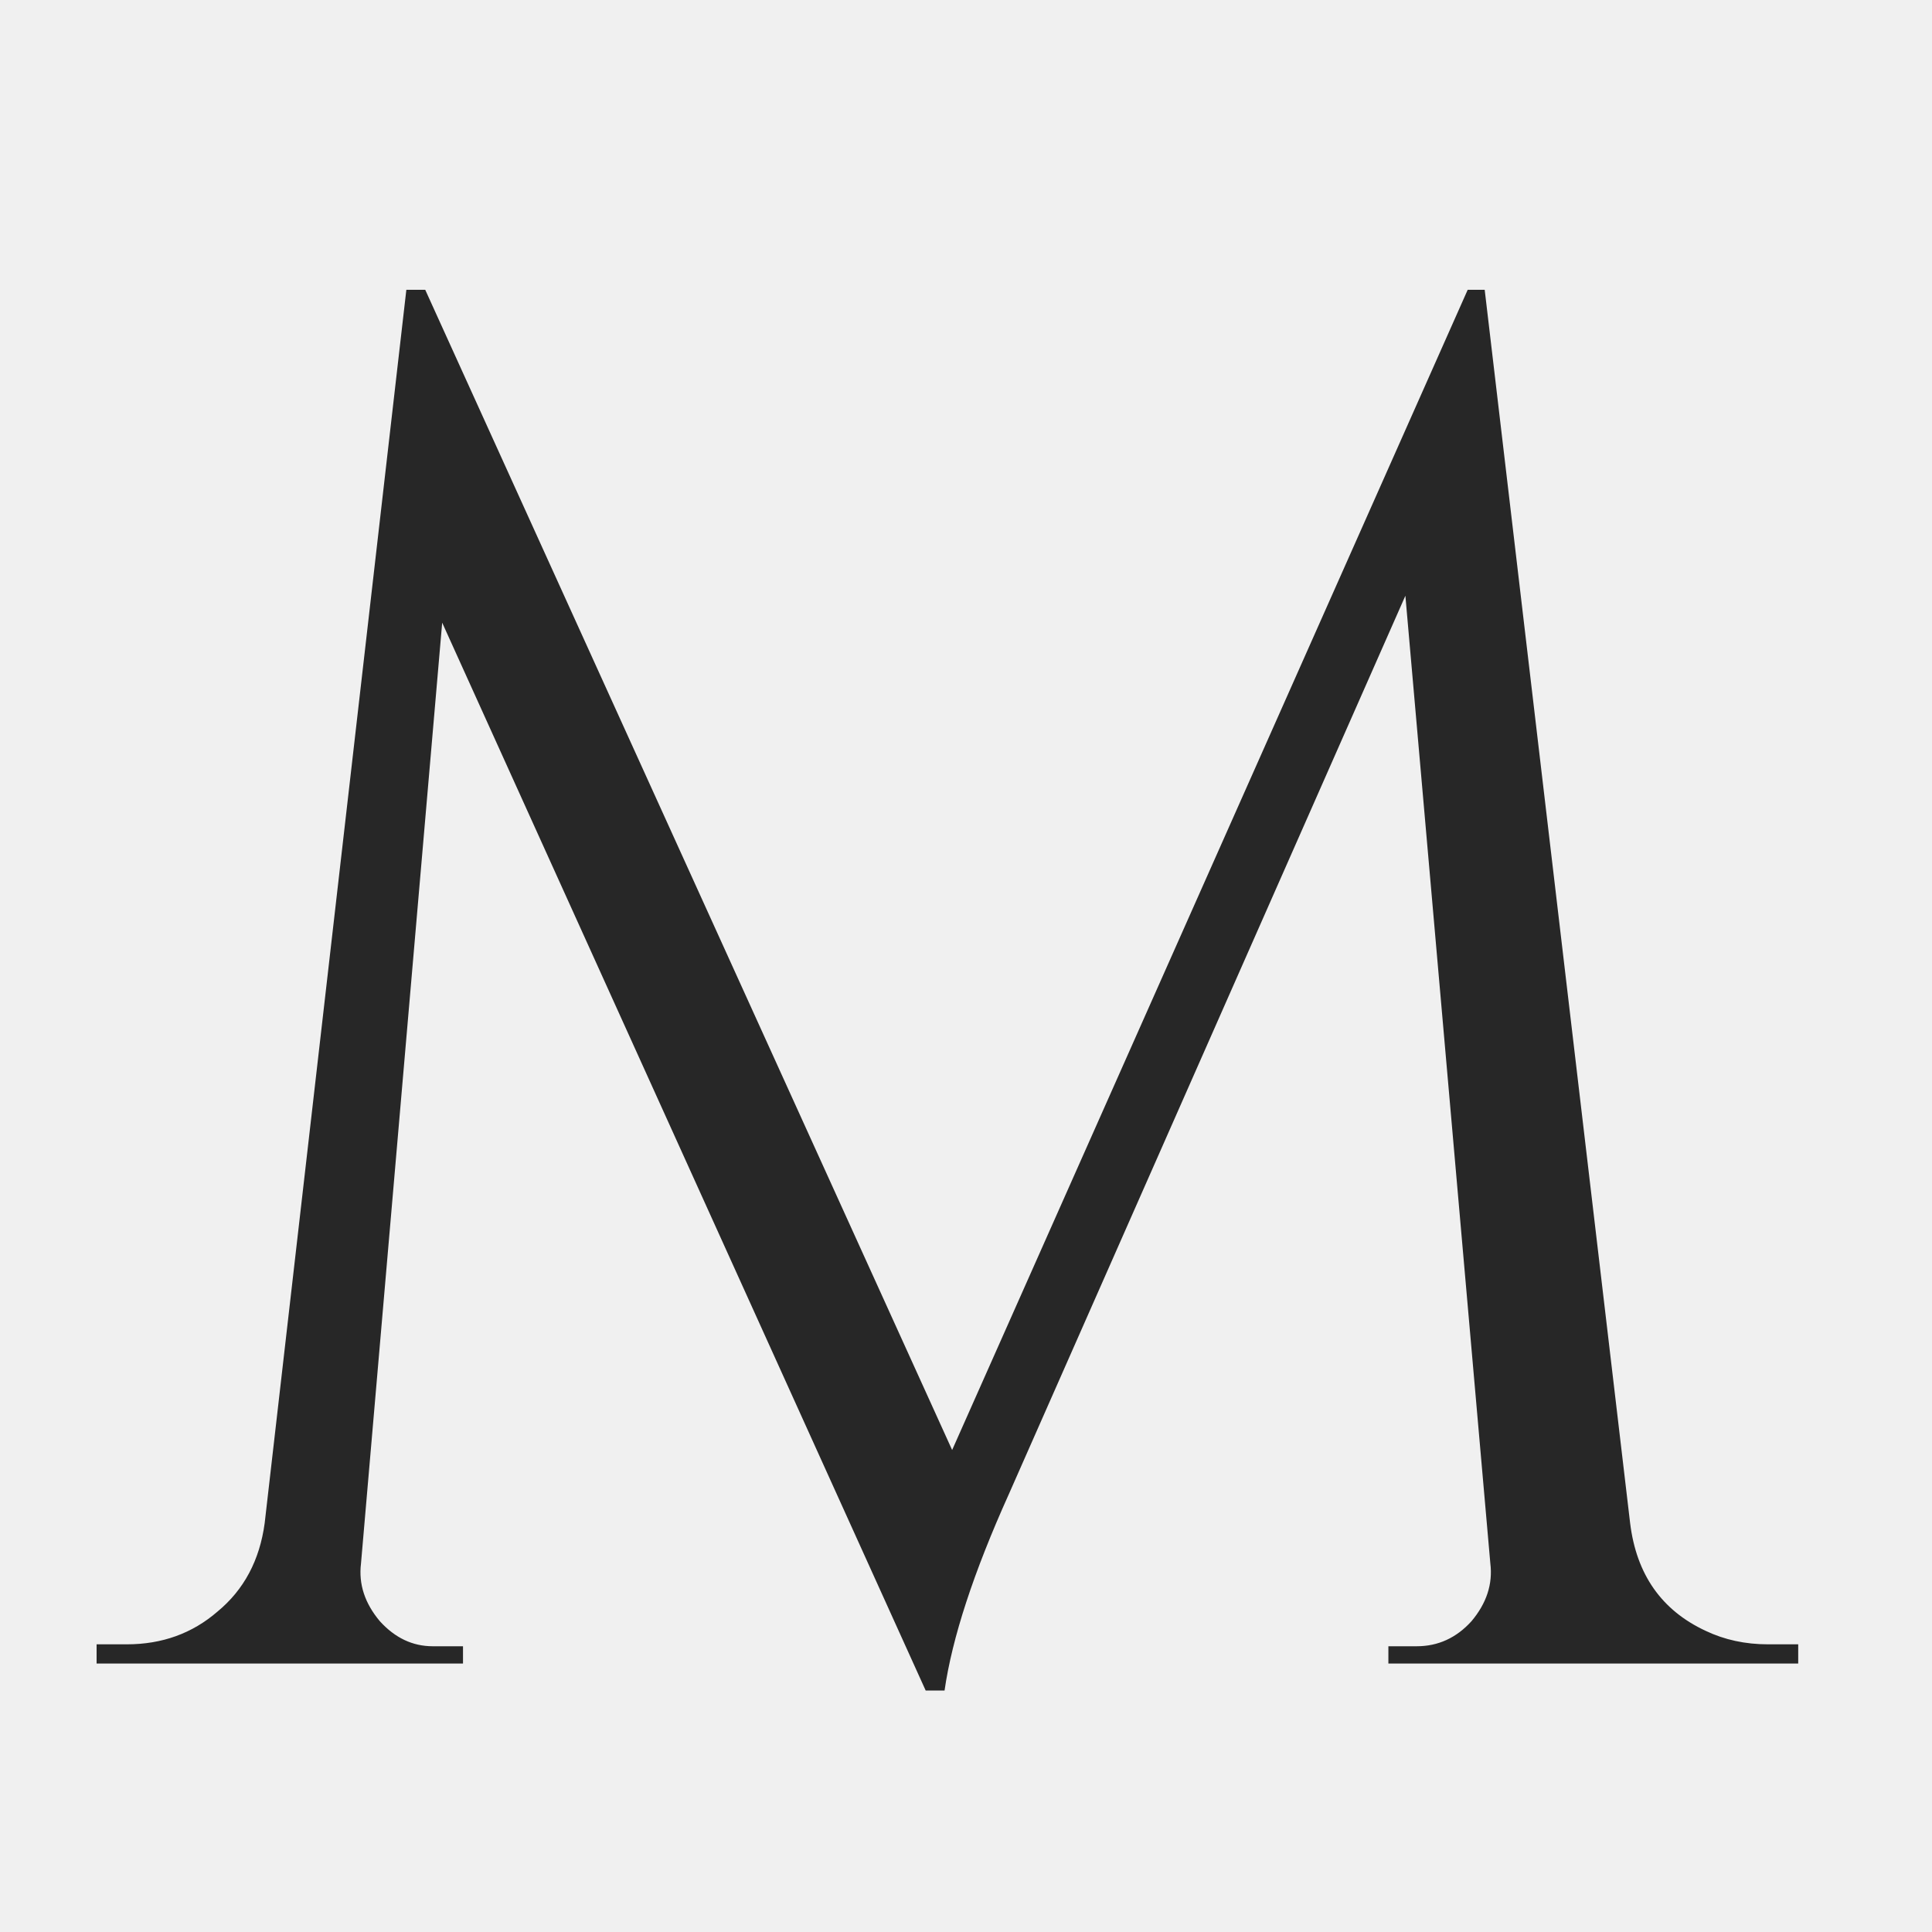
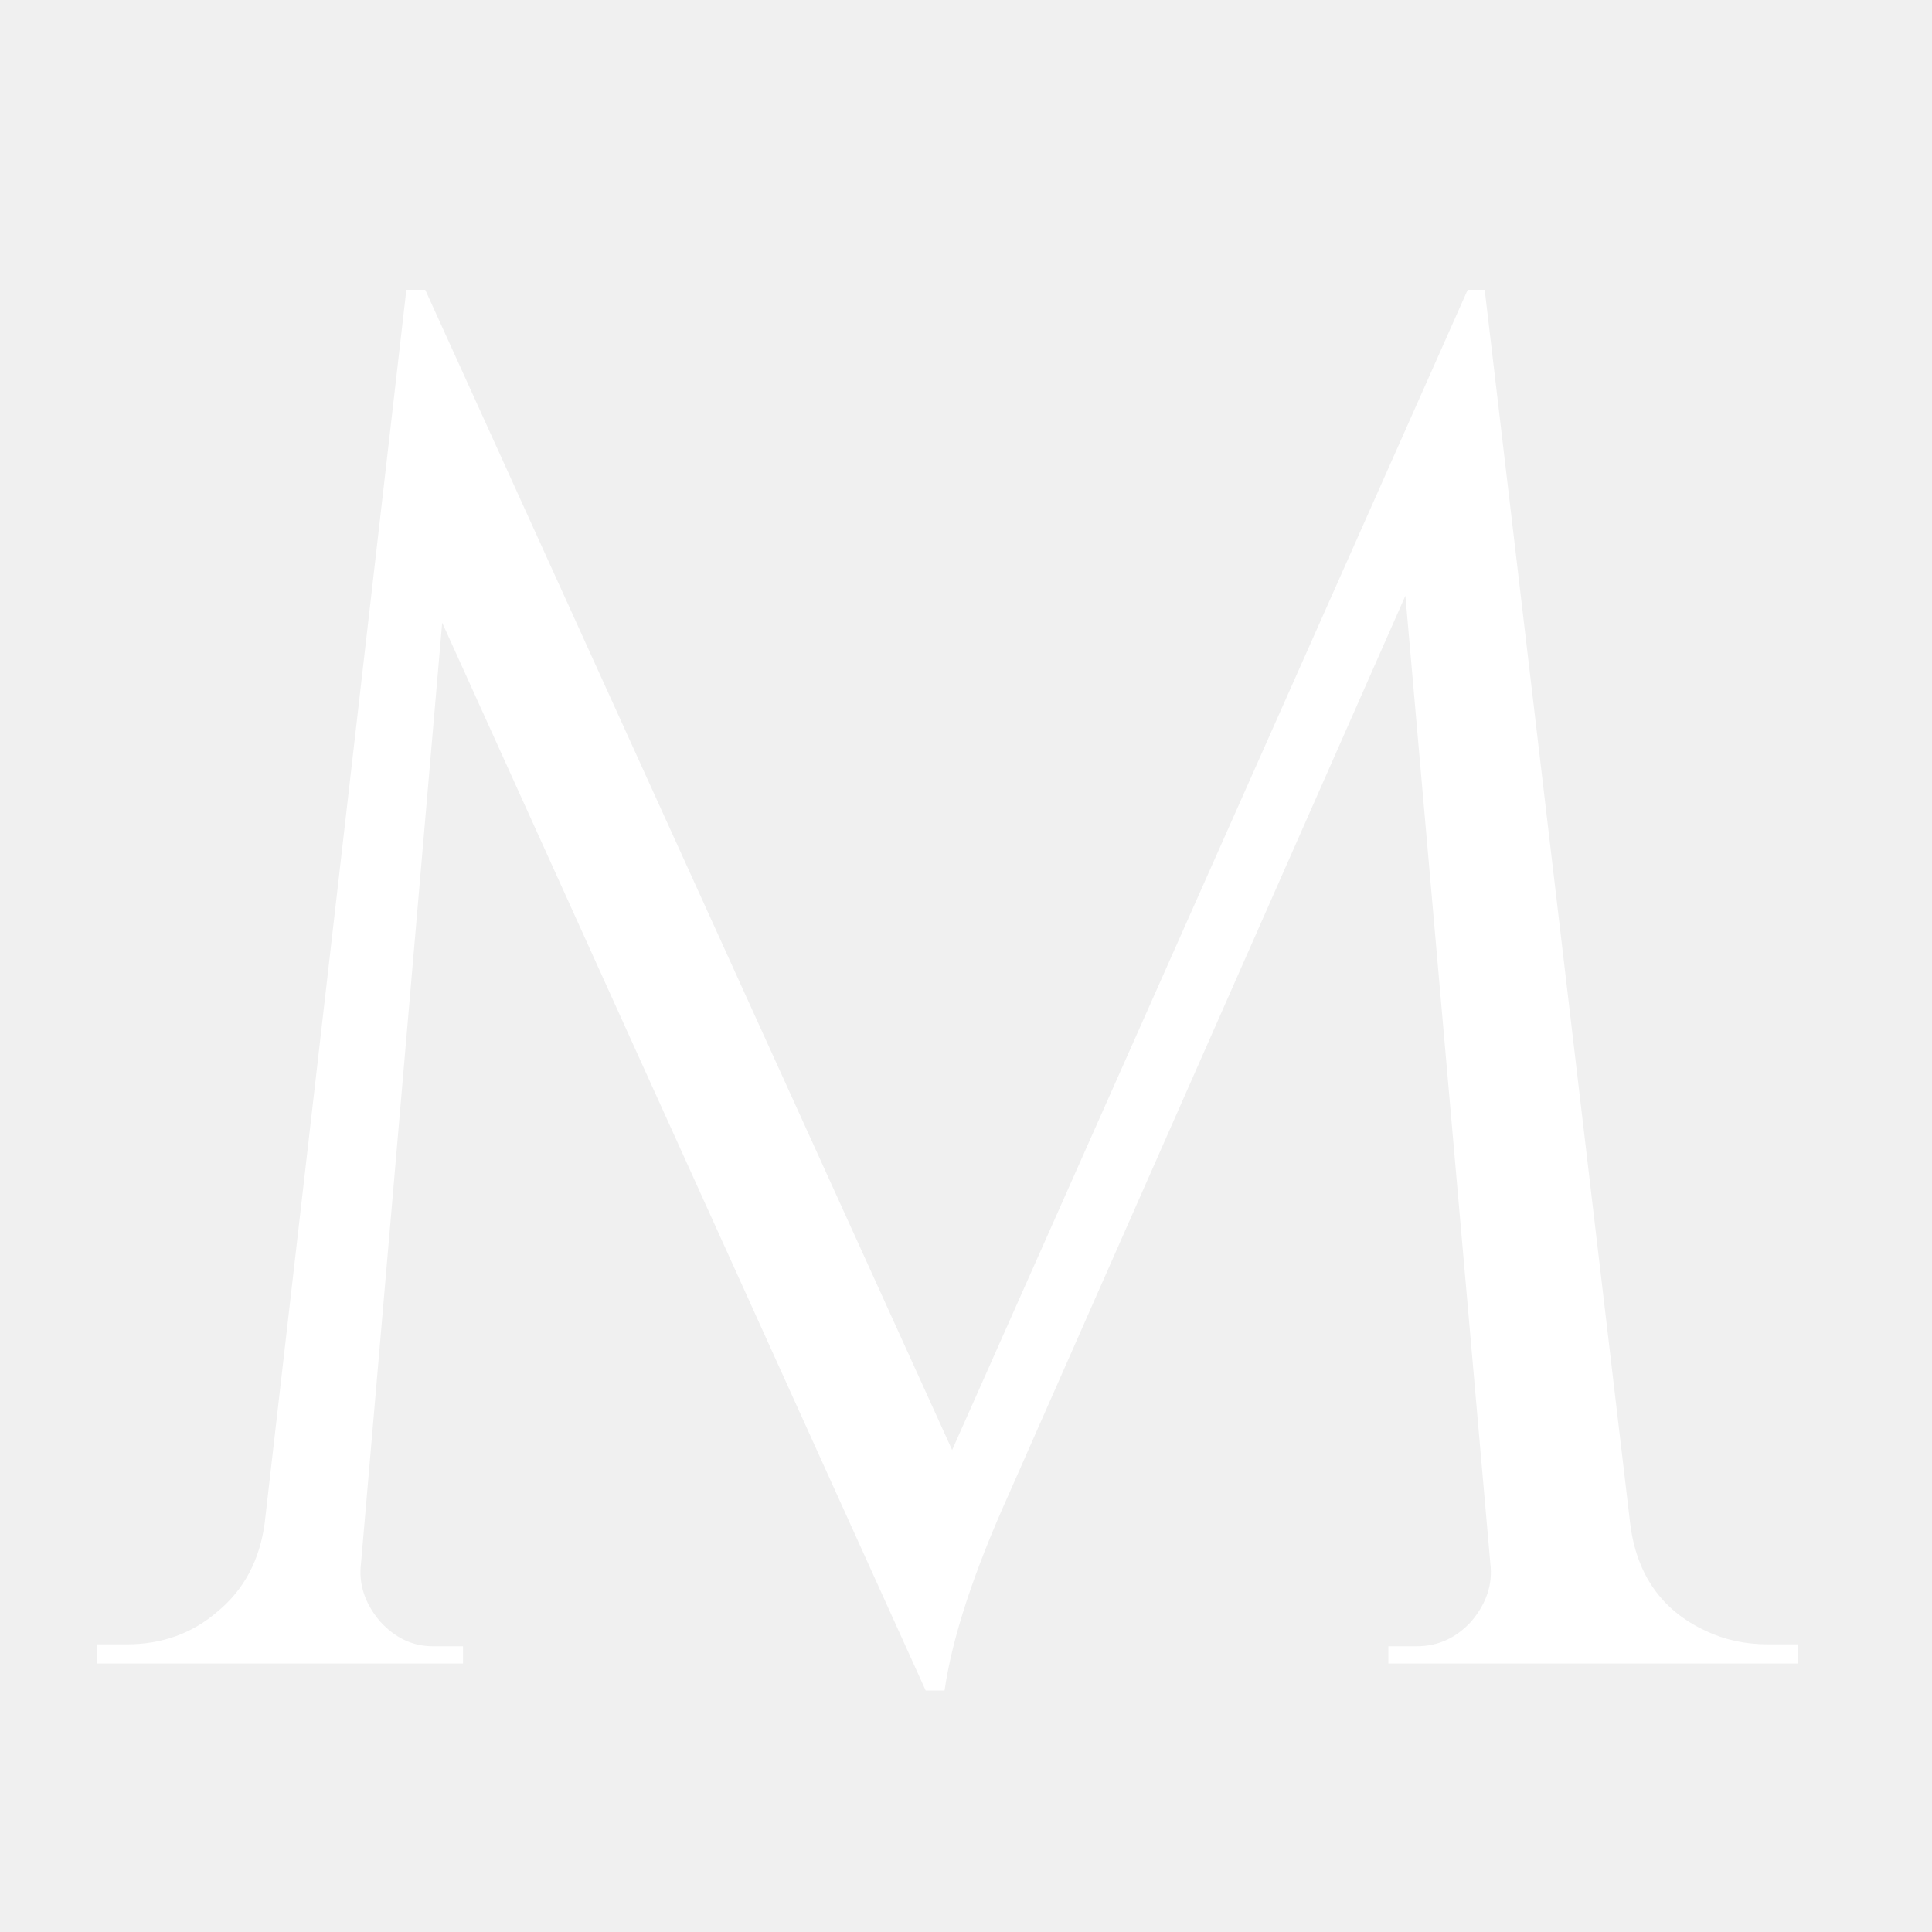
<svg xmlns="http://www.w3.org/2000/svg" width="40" height="40" viewBox="0 0 40 40" fill="none">
  <mask id="mask0_6763_13" style="mask-type:alpha" maskUnits="userSpaceOnUse" x="0" y="0" width="40" height="40">
    <rect width="40" height="40" fill="#C4C4C4" />
  </mask>
  <g mask="url(#mask0_6763_13)">
-     <path d="M36.604 34.044H37.23V34.442H28.745V34.084H29.331C29.774 34.084 30.152 33.911 30.465 33.566C30.778 33.194 30.908 32.796 30.856 32.371L29.097 12.334L20.886 30.937C20.156 32.557 19.713 33.911 19.556 35H19.165L9.155 12.892L7.474 32.371C7.422 32.796 7.552 33.194 7.865 33.566C8.178 33.911 8.543 34.084 8.96 34.084H9.586V34.442H2V34.044H2.626C3.355 34.044 3.981 33.818 4.502 33.367C5.05 32.915 5.376 32.304 5.48 31.534L8.413 6H8.804L19.713 30.021L30.387 6H30.739L33.75 31.534C33.88 32.597 34.401 33.34 35.314 33.765C35.705 33.951 36.135 34.044 36.604 34.044ZM47.118 11.577C49.125 10.515 51.328 9.984 53.726 9.984C56.151 9.984 58.366 10.515 60.373 11.577C62.381 12.613 63.971 14.086 65.144 15.999C66.343 17.911 66.942 20.075 66.942 22.492C66.942 24.908 66.343 27.073 65.144 28.985C63.971 30.897 62.381 32.384 60.373 33.446C58.366 34.482 56.307 35 54.195 35C52.084 35 50.22 34.695 48.604 34.084C46.988 33.473 45.58 32.623 44.381 31.534C43.208 30.445 42.27 29.118 41.566 27.551C40.888 25.984 40.549 24.152 40.549 22.054C40.549 19.929 41.136 17.911 42.309 15.999C43.508 14.086 45.111 12.613 47.118 11.577ZM46.375 30.658C48.356 32.756 50.807 33.805 53.726 33.805C56.646 33.805 59.096 32.756 61.077 30.658C63.058 28.533 64.049 25.811 64.049 22.492C64.049 19.172 63.058 16.463 61.077 14.365C59.096 12.241 56.646 11.179 53.726 11.179C50.807 11.179 48.356 12.241 46.375 14.365C44.42 16.463 43.443 19.172 43.443 22.492C43.443 25.811 44.42 28.533 46.375 30.658ZM78.572 11.577C80.579 10.515 82.781 9.984 85.18 9.984C87.604 9.984 89.82 10.515 91.827 11.577C93.834 12.613 95.424 14.086 96.597 15.999C97.796 17.911 98.396 20.075 98.396 22.492C98.396 24.908 97.796 27.073 96.597 28.985C95.424 30.897 93.834 32.384 91.827 33.446C89.82 34.482 87.76 35 85.649 35C83.537 35 81.674 34.695 80.057 34.084C78.441 33.473 77.034 32.623 75.834 31.534C74.662 30.445 73.723 29.118 73.019 27.551C72.341 25.984 72.002 24.152 72.002 22.054C72.002 19.929 72.589 17.911 73.762 15.999C74.961 14.086 76.564 12.613 78.572 11.577ZM77.829 30.658C79.81 32.756 82.26 33.805 85.18 33.805C88.099 33.805 90.549 32.756 92.531 30.658C94.512 28.533 95.502 25.811 95.502 22.492C95.502 19.172 94.512 16.463 92.531 14.365C90.549 12.241 88.099 11.179 85.18 11.179C82.26 11.179 79.81 12.241 77.829 14.365C75.874 16.463 74.896 19.172 74.896 22.492C74.896 25.811 75.874 28.533 77.829 30.658ZM129.736 10.94C129.162 10.94 128.667 11.139 128.25 11.537C127.833 11.909 127.611 12.374 127.585 12.931V29.901C127.585 31.441 127.677 32.902 127.859 34.283L127.937 35H127.585L107.253 15.361V31.973C107.253 32.557 107.462 33.048 107.879 33.446C108.296 33.845 108.804 34.044 109.404 34.044H110.068V34.442H102.678V34.044H103.343C103.942 34.044 104.451 33.845 104.868 33.446C105.285 33.048 105.493 32.557 105.493 31.973V14.923C105.493 13.303 105.402 11.856 105.22 10.581L105.142 9.944L105.572 9.984L125.865 29.463V12.931C125.813 12.374 125.578 11.909 125.161 11.537C124.744 11.139 124.249 10.94 123.675 10.94H123.011V10.541H130.401V10.94H129.736ZM154.303 7.793H151.8V31.534C151.8 32.225 152.035 32.822 152.504 33.327C152.999 33.805 153.599 34.044 154.303 34.044H154.772L154.811 34.442H146.248V34.044H146.756C147.434 34.044 148.007 33.805 148.477 33.327C148.972 32.849 149.232 32.265 149.259 31.574V9.466C149.232 8.775 148.972 8.191 148.477 7.713C148.007 7.208 147.434 6.956 146.756 6.956H146.248V6.558H156.805C159.177 6.558 161.041 7.235 162.396 8.589C163.752 9.917 164.43 11.657 164.43 13.808C164.43 15.932 163.778 17.778 162.475 19.345C161.197 20.885 159.633 21.655 157.782 21.655C158.173 21.841 158.63 22.213 159.151 22.771C159.698 23.302 160.181 23.859 160.598 24.444C162.84 27.71 164.299 29.729 164.977 30.499C165.655 31.242 166.137 31.76 166.424 32.052C166.71 32.318 167.023 32.583 167.362 32.849C167.701 33.114 168.04 33.327 168.379 33.486C169.135 33.858 169.943 34.044 170.803 34.044V34.442H168.652C167.532 34.442 166.489 34.243 165.524 33.845C164.56 33.42 163.83 32.995 163.335 32.57C162.866 32.119 162.449 31.694 162.084 31.295C161.745 30.87 160.78 29.489 159.19 27.152C157.6 24.816 156.675 23.488 156.414 23.169C156.153 22.824 155.88 22.492 155.593 22.173C154.759 21.27 153.925 20.819 153.09 20.819V20.42C153.299 20.447 153.573 20.46 153.912 20.46C154.25 20.46 154.667 20.447 155.163 20.42C158.395 20.341 160.428 18.96 161.262 16.277C161.419 15.746 161.497 15.255 161.497 14.804C161.497 14.325 161.497 14.02 161.497 13.887C161.445 12.108 160.989 10.674 160.129 9.585C159.268 8.496 158.108 7.912 156.649 7.832C156.023 7.806 155.241 7.793 154.303 7.793ZM173.051 34.044C173.755 34.044 174.367 33.831 174.889 33.407C175.41 32.982 175.671 32.477 175.671 31.893V13.091C175.671 12.506 175.41 12.002 174.889 11.577C174.367 11.152 173.742 10.94 173.012 10.94H172.503V10.541H181.34V10.94H180.832C180.128 10.94 179.515 11.139 178.994 11.537C178.499 11.935 178.225 12.427 178.173 13.011V31.933C178.199 32.517 178.473 33.022 178.994 33.446C179.515 33.845 180.128 34.044 180.832 34.044H181.34L181.379 34.442H172.503V34.044H173.051ZM210.819 10.94H210.506C209.933 10.94 209.373 11.139 208.825 11.537C208.278 11.909 207.809 12.48 207.418 13.25C201.735 25.679 198.776 32.185 198.542 32.769C198.099 33.885 197.864 34.628 197.838 35H197.486L187.828 13.29C187.072 11.723 186.069 10.94 184.817 10.94H184.505V10.541H192.52V10.94H192.207C191.712 10.94 191.334 11.126 191.073 11.497C190.839 11.842 190.722 12.161 190.722 12.453C190.722 12.745 190.761 13.051 190.839 13.37L197.838 30.738L205.032 13.449C205.163 13.104 205.228 12.785 205.228 12.493C205.228 12.174 205.098 11.842 204.837 11.497C204.576 11.126 204.185 10.94 203.664 10.94H203.39V10.541H210.819V10.94ZM214.459 34.044C215.085 34.044 215.606 33.845 216.023 33.446C216.467 33.022 216.701 32.517 216.727 31.933V13.011C216.727 12.427 216.506 11.935 216.063 11.537C215.619 11.139 215.085 10.94 214.459 10.94H213.912V10.541H225.329C226.398 10.541 227.337 10.461 228.145 10.302C228.953 10.143 229.474 10.01 229.709 9.904V14.445L229.279 14.405V13.808C229.279 13.25 229.096 12.772 228.731 12.374C228.366 11.975 227.897 11.776 227.324 11.776H219.191V21.894H225.877C226.398 21.894 226.789 21.735 227.05 21.416C227.337 21.098 227.48 20.699 227.48 20.221V19.703H227.91V25.28H227.48V24.762C227.48 24.019 227.206 23.514 226.659 23.249C226.45 23.169 226.229 23.116 225.994 23.089H219.191V33.207H225.329C226.529 33.207 227.532 32.995 228.34 32.57C229.174 32.145 229.8 31.641 230.217 31.056C230.66 30.472 231.103 29.702 231.546 28.746H231.937L229.787 34.442H213.912V34.044H214.459ZM243.36 11.776H241.287V31.893C241.313 32.716 241.678 33.34 242.382 33.765C242.721 33.951 243.099 34.044 243.516 34.044H244.024L244.064 34.442H236.048V34.044H236.595C237.195 34.044 237.703 33.845 238.12 33.446C238.563 33.022 238.785 32.517 238.785 31.933V13.011C238.785 12.427 238.563 11.935 238.12 11.537C237.703 11.139 237.195 10.94 236.595 10.94H236.048V10.541H245.862C248.312 10.541 250.241 11.112 251.649 12.254C253.083 13.396 253.8 14.896 253.8 16.756C253.8 18.614 253.226 20.168 252.079 21.416C250.932 22.664 249.472 23.381 247.7 23.567C248.534 23.939 249.538 24.975 250.711 26.674C250.685 26.674 251.128 27.259 252.04 28.427C252.979 29.596 253.721 30.512 254.269 31.176C254.842 31.813 255.312 32.304 255.676 32.65C256.641 33.579 257.749 34.044 259 34.044V34.442H257.788C255.729 34.442 254.112 34.031 252.939 33.207C252.053 32.597 251.245 31.84 250.515 30.937C250.359 30.724 249.694 29.795 248.521 28.148C247.374 26.475 246.762 25.586 246.683 25.479C245.276 23.7 243.959 22.81 242.734 22.81V22.412C245.784 22.412 247.622 22.253 248.247 21.934C249.108 21.483 249.694 21.005 250.007 20.5C250.659 19.438 250.984 18.269 250.984 16.994C250.984 15.374 250.515 14.126 249.577 13.25C248.638 12.374 247.374 11.896 245.784 11.816C245.08 11.789 244.272 11.776 243.36 11.776Z" fill="#272727" />
+     <path d="M36.604 34.044H37.23V34.442H28.745V34.084H29.331C29.774 34.084 30.152 33.911 30.465 33.566C30.778 33.194 30.908 32.796 30.856 32.371L29.097 12.334L20.886 30.937C20.156 32.557 19.713 33.911 19.556 35H19.165L9.155 12.892L7.474 32.371C7.422 32.796 7.552 33.194 7.865 33.566C8.178 33.911 8.543 34.084 8.96 34.084H9.586V34.442H2V34.044H2.626C3.355 34.044 3.981 33.818 4.502 33.367C5.05 32.915 5.376 32.304 5.48 31.534L8.413 6H8.804L19.713 30.021L30.387 6H30.739L33.75 31.534C33.88 32.597 34.401 33.34 35.314 33.765C35.705 33.951 36.135 34.044 36.604 34.044ZM47.118 11.577C49.125 10.515 51.328 9.984 53.726 9.984C56.151 9.984 58.366 10.515 60.373 11.577C62.381 12.613 63.971 14.086 65.144 15.999C66.343 17.911 66.942 20.075 66.942 22.492C66.942 24.908 66.343 27.073 65.144 28.985C63.971 30.897 62.381 32.384 60.373 33.446C58.366 34.482 56.307 35 54.195 35C52.084 35 50.22 34.695 48.604 34.084C46.988 33.473 45.58 32.623 44.381 31.534C43.208 30.445 42.27 29.118 41.566 27.551C40.888 25.984 40.549 24.152 40.549 22.054C40.549 19.929 41.136 17.911 42.309 15.999C43.508 14.086 45.111 12.613 47.118 11.577ZM46.375 30.658C48.356 32.756 50.807 33.805 53.726 33.805C56.646 33.805 59.096 32.756 61.077 30.658C63.058 28.533 64.049 25.811 64.049 22.492C64.049 19.172 63.058 16.463 61.077 14.365C59.096 12.241 56.646 11.179 53.726 11.179C50.807 11.179 48.356 12.241 46.375 14.365C44.42 16.463 43.443 19.172 43.443 22.492C43.443 25.811 44.42 28.533 46.375 30.658ZM78.572 11.577C80.579 10.515 82.781 9.984 85.18 9.984C87.604 9.984 89.82 10.515 91.827 11.577C93.834 12.613 95.424 14.086 96.597 15.999C97.796 17.911 98.396 20.075 98.396 22.492C98.396 24.908 97.796 27.073 96.597 28.985C95.424 30.897 93.834 32.384 91.827 33.446C89.82 34.482 87.76 35 85.649 35C83.537 35 81.674 34.695 80.057 34.084C78.441 33.473 77.034 32.623 75.834 31.534C74.662 30.445 73.723 29.118 73.019 27.551C72.341 25.984 72.002 24.152 72.002 22.054C72.002 19.929 72.589 17.911 73.762 15.999C74.961 14.086 76.564 12.613 78.572 11.577ZM77.829 30.658C79.81 32.756 82.26 33.805 85.18 33.805C88.099 33.805 90.549 32.756 92.531 30.658C94.512 28.533 95.502 25.811 95.502 22.492C95.502 19.172 94.512 16.463 92.531 14.365C90.549 12.241 88.099 11.179 85.18 11.179C82.26 11.179 79.81 12.241 77.829 14.365C75.874 16.463 74.896 19.172 74.896 22.492C74.896 25.811 75.874 28.533 77.829 30.658ZM129.736 10.94C129.162 10.94 128.667 11.139 128.25 11.537C127.833 11.909 127.611 12.374 127.585 12.931V29.901C127.585 31.441 127.677 32.902 127.859 34.283L127.937 35H127.585L107.253 15.361V31.973C107.253 32.557 107.462 33.048 107.879 33.446C108.296 33.845 108.804 34.044 109.404 34.044H110.068V34.442H102.678V34.044H103.343C103.942 34.044 104.451 33.845 104.868 33.446C105.285 33.048 105.493 32.557 105.493 31.973V14.923C105.493 13.303 105.402 11.856 105.22 10.581L105.142 9.944L105.572 9.984L125.865 29.463V12.931C125.813 12.374 125.578 11.909 125.161 11.537C124.744 11.139 124.249 10.94 123.675 10.94H123.011V10.541H130.401V10.94H129.736ZM154.303 7.793H151.8V31.534C151.8 32.225 152.035 32.822 152.504 33.327C152.999 33.805 153.599 34.044 154.303 34.044H154.772L154.811 34.442H146.248V34.044H146.756C147.434 34.044 148.007 33.805 148.477 33.327C148.972 32.849 149.232 32.265 149.259 31.574V9.466C149.232 8.775 148.972 8.191 148.477 7.713C148.007 7.208 147.434 6.956 146.756 6.956H146.248V6.558H156.805C159.177 6.558 161.041 7.235 162.396 8.589C163.752 9.917 164.43 11.657 164.43 13.808C164.43 15.932 163.778 17.778 162.475 19.345C161.197 20.885 159.633 21.655 157.782 21.655C158.173 21.841 158.63 22.213 159.151 22.771C159.698 23.302 160.181 23.859 160.598 24.444C162.84 27.71 164.299 29.729 164.977 30.499C165.655 31.242 166.137 31.76 166.424 32.052C166.71 32.318 167.023 32.583 167.362 32.849C167.701 33.114 168.04 33.327 168.379 33.486C169.135 33.858 169.943 34.044 170.803 34.044V34.442H168.652C167.532 34.442 166.489 34.243 165.524 33.845C164.56 33.42 163.83 32.995 163.335 32.57C162.866 32.119 162.449 31.694 162.084 31.295C161.745 30.87 160.78 29.489 159.19 27.152C157.6 24.816 156.675 23.488 156.414 23.169C156.153 22.824 155.88 22.492 155.593 22.173C154.759 21.27 153.925 20.819 153.09 20.819V20.42C153.299 20.447 153.573 20.46 153.912 20.46C154.25 20.46 154.667 20.447 155.163 20.42C158.395 20.341 160.428 18.96 161.262 16.277C161.419 15.746 161.497 15.255 161.497 14.804C161.497 14.325 161.497 14.02 161.497 13.887C161.445 12.108 160.989 10.674 160.129 9.585C159.268 8.496 158.108 7.912 156.649 7.832C156.023 7.806 155.241 7.793 154.303 7.793ZM173.051 34.044C173.755 34.044 174.367 33.831 174.889 33.407C175.41 32.982 175.671 32.477 175.671 31.893V13.091C175.671 12.506 175.41 12.002 174.889 11.577C174.367 11.152 173.742 10.94 173.012 10.94H172.503V10.541H181.34V10.94H180.832C180.128 10.94 179.515 11.139 178.994 11.537C178.499 11.935 178.225 12.427 178.173 13.011V31.933C178.199 32.517 178.473 33.022 178.994 33.446C179.515 33.845 180.128 34.044 180.832 34.044H181.34L181.379 34.442H172.503V34.044H173.051ZM210.819 10.94H210.506C209.933 10.94 209.373 11.139 208.825 11.537C208.278 11.909 207.809 12.48 207.418 13.25C201.735 25.679 198.776 32.185 198.542 32.769C198.099 33.885 197.864 34.628 197.838 35H197.486L187.828 13.29C187.072 11.723 186.069 10.94 184.817 10.94H184.505V10.541H192.52V10.94H192.207C191.712 10.94 191.334 11.126 191.073 11.497C190.839 11.842 190.722 12.161 190.722 12.453C190.722 12.745 190.761 13.051 190.839 13.37L197.838 30.738L205.032 13.449C205.163 13.104 205.228 12.785 205.228 12.493C205.228 12.174 205.098 11.842 204.837 11.497C204.576 11.126 204.185 10.94 203.664 10.94H203.39V10.541H210.819V10.94ZM214.459 34.044C215.085 34.044 215.606 33.845 216.023 33.446C216.467 33.022 216.701 32.517 216.727 31.933V13.011C216.727 12.427 216.506 11.935 216.063 11.537C215.619 11.139 215.085 10.94 214.459 10.94H213.912V10.541H225.329C226.398 10.541 227.337 10.461 228.145 10.302C228.953 10.143 229.474 10.01 229.709 9.904V14.445L229.279 14.405V13.808C229.279 13.25 229.096 12.772 228.731 12.374C228.366 11.975 227.897 11.776 227.324 11.776H219.191V21.894H225.877C226.398 21.894 226.789 21.735 227.05 21.416C227.337 21.098 227.48 20.699 227.48 20.221V19.703H227.91V25.28H227.48V24.762C227.48 24.019 227.206 23.514 226.659 23.249C226.45 23.169 226.229 23.116 225.994 23.089H219.191V33.207H225.329C226.529 33.207 227.532 32.995 228.34 32.57C229.174 32.145 229.8 31.641 230.217 31.056C230.66 30.472 231.103 29.702 231.546 28.746H231.937L229.787 34.442H213.912V34.044H214.459ZM243.36 11.776H241.287V31.893C241.313 32.716 241.678 33.34 242.382 33.765C242.721 33.951 243.099 34.044 243.516 34.044H244.024L244.064 34.442H236.048V34.044H236.595C237.195 34.044 237.703 33.845 238.12 33.446C238.563 33.022 238.785 32.517 238.785 31.933V13.011C238.785 12.427 238.563 11.935 238.12 11.537C237.703 11.139 237.195 10.94 236.595 10.94H236.048V10.541H245.862C248.312 10.541 250.241 11.112 251.649 12.254C253.083 13.396 253.8 14.896 253.8 16.756C253.8 18.614 253.226 20.168 252.079 21.416C250.932 22.664 249.472 23.381 247.7 23.567C248.534 23.939 249.538 24.975 250.711 26.674C250.685 26.674 251.128 27.259 252.04 28.427C252.979 29.596 253.721 30.512 254.269 31.176C254.842 31.813 255.312 32.304 255.676 32.65C256.641 33.579 257.749 34.044 259 34.044V34.442H257.788C255.729 34.442 254.112 34.031 252.939 33.207C252.053 32.597 251.245 31.84 250.515 30.937C250.359 30.724 249.694 29.795 248.521 28.148C247.374 26.475 246.762 25.586 246.683 25.479C245.276 23.7 243.959 22.81 242.734 22.81V22.412C245.784 22.412 247.622 22.253 248.247 21.934C249.108 21.483 249.694 21.005 250.007 20.5C250.659 19.438 250.984 18.269 250.984 16.994C250.984 15.374 250.515 14.126 249.577 13.25C248.638 12.374 247.374 11.896 245.784 11.816C245.08 11.789 244.272 11.776 243.36 11.776Z" fill="#FFFFFF" />
  </g>
</svg>
